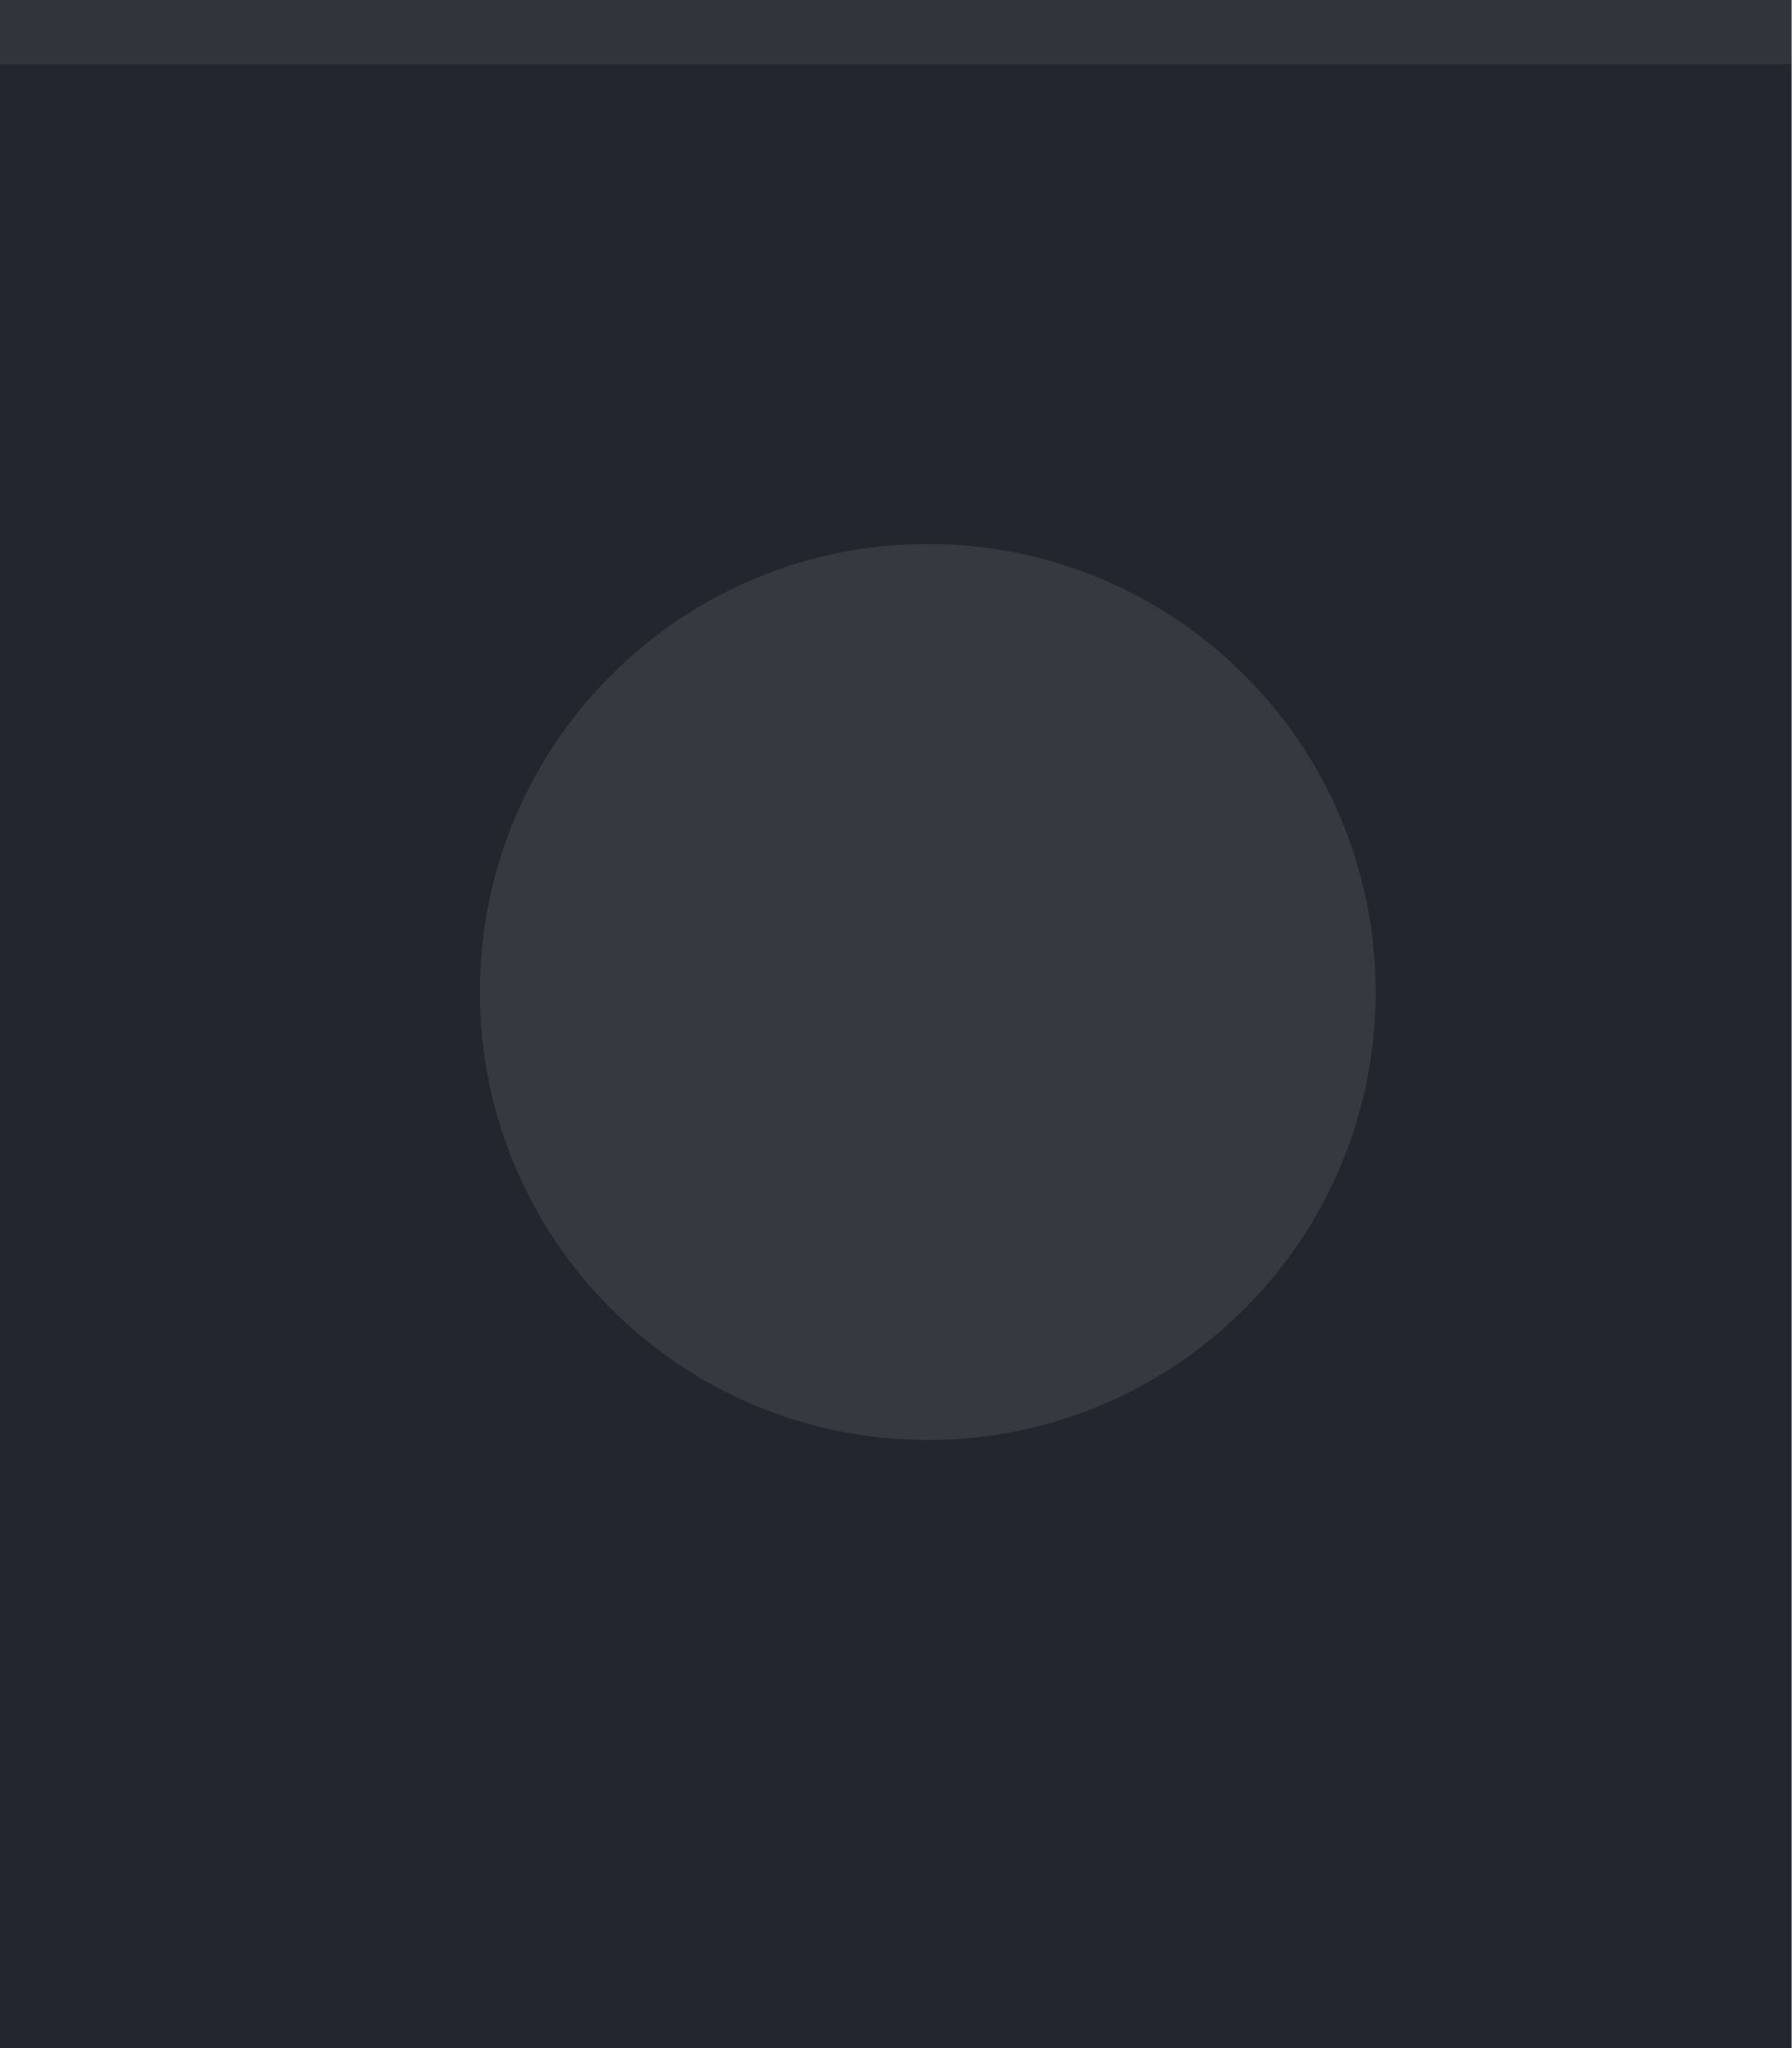
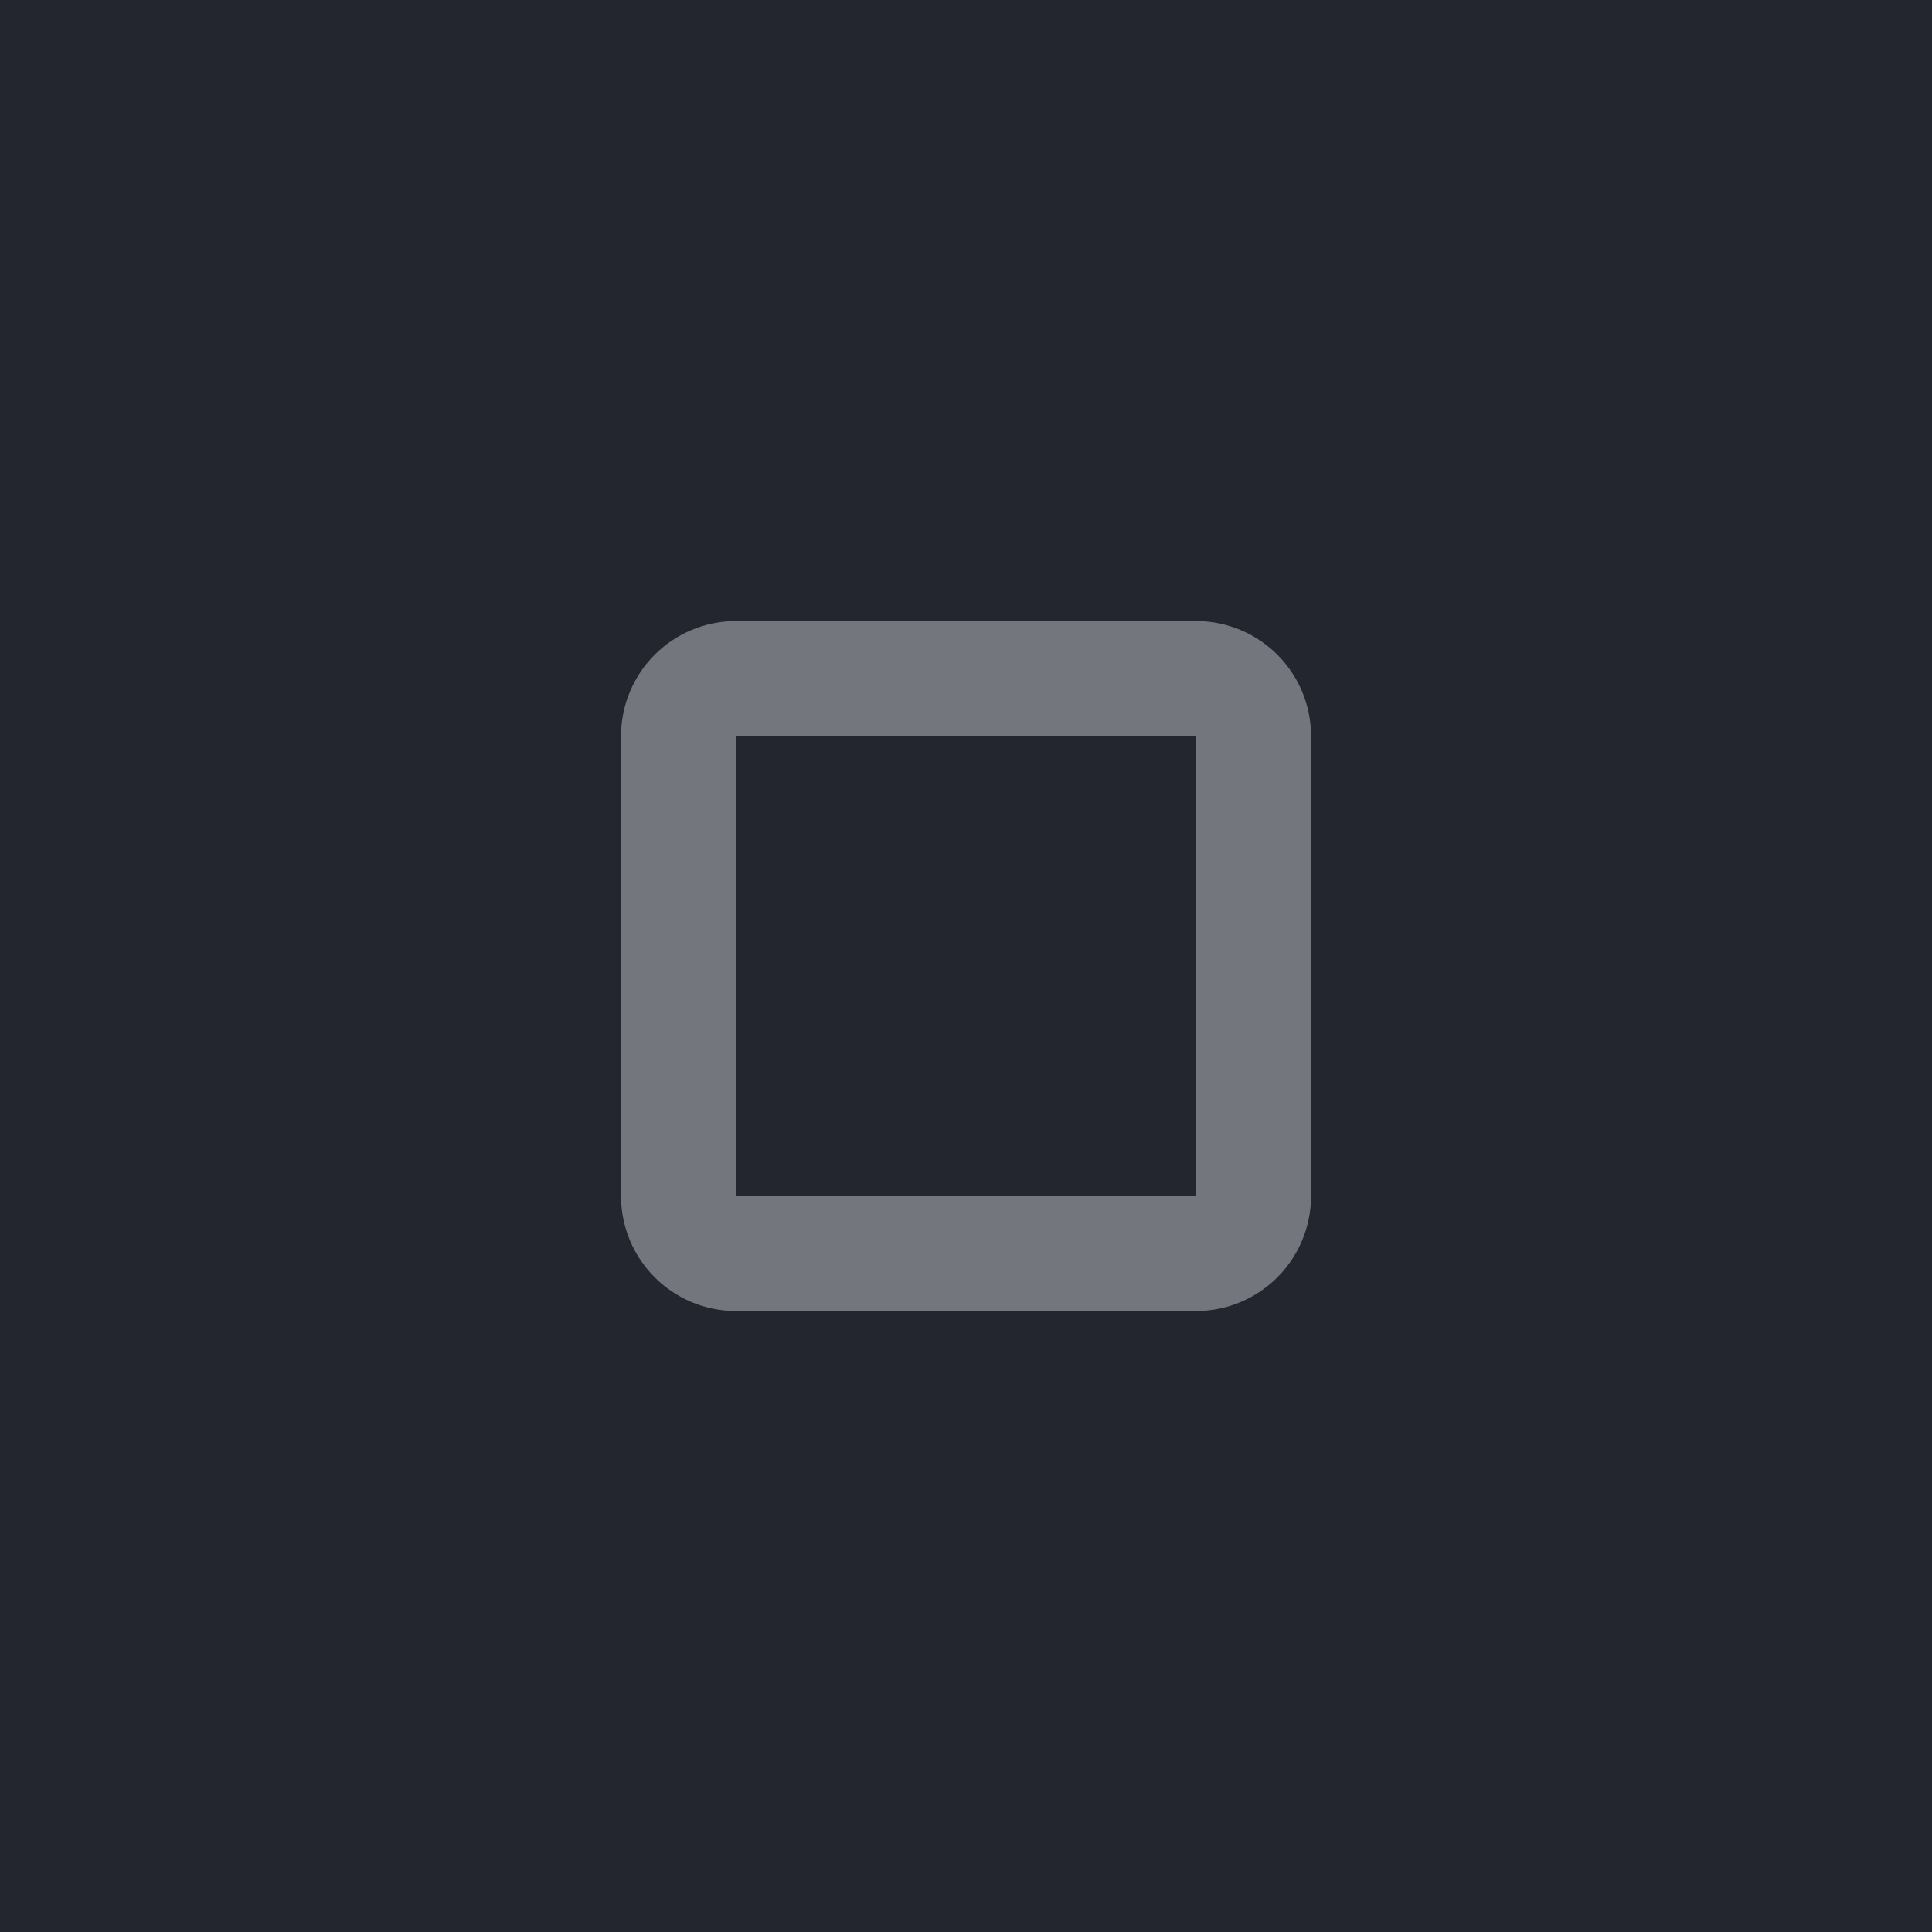
- <svg xmlns="http://www.w3.org/2000/svg" width="28" height="32" viewBox="0 0 28 32" id="svg4142" version="1.1">
+ <svg xmlns="http://www.w3.org/2000/svg" width="28" height="28" viewBox="0 0 28 28" id="svg4142" version="1.1">
  <defs id="defs4144" />
-   <g id="layer1" transform="translate(0,-1020.362)">
-     <rect style="opacity:1;fill:#23262E;fill-opacity:1;fill-rule:evenodd;stroke:none;stroke-width:2.745;stroke-linecap:butt;stroke-linejoin:miter;stroke-miterlimit:4;stroke-dasharray:none;stroke-dashoffset:478.437;stroke-opacity:1" id="rect4741" width="28" height="32" x="0" y="1020.362" />
-     <circle style="fill:#eceff1;fill-opacity:0.1;stroke:none;stroke-width:0.5;stroke-linejoin:miter;stroke-miterlimit:4;stroke-dasharray:none;stroke-opacity:1" id="path2994" cx="1038.059" cy="13.018" r="12" transform="matrix(0,1,-1,0,0,0)" />
-     <rect style="opacity:1;fill:#ffffff;fill-opacity:0.07;fill-rule:evenodd;stroke:none;stroke-width:2.745;stroke-linecap:butt;stroke-linejoin:miter;stroke-miterlimit:4;stroke-dasharray:none;stroke-dashoffset:478.437;stroke-opacity:1" id="rect4139" width="28" height="1" x="0" y="1020.362" />
-     <path id="path4096" style="fill:#373941;fill-opacity:1;fill-rule:evenodd;stroke:none;stroke-width:0.013" d="m 14.5,1042.862 c 3.866,0 7,-3.134 7,-7 0,-3.866 -3.134,-7 -7,-7 -3.866,0 -7,3.134 -7,7 0,3.866 3.134,7 7,7" />
+   <g id="layer1" transform="translate(0,-1024.362)">
+     <rect style="opacity:1;fill:#23262e;fill-opacity:1;fill-rule:evenodd;stroke:none;stroke-width:2.745;stroke-linecap:butt;stroke-linejoin:miter;stroke-miterlimit:4;stroke-dasharray:none;stroke-dashoffset:478.437;stroke-opacity:1" id="rect4741" width="28" height="32" x="0" y="1020.362" />
+     <circle style="fill:#eceff1;fill-opacity:0.1;stroke:none;stroke-width:0.5;stroke-linejoin:miter;stroke-miterlimit:4;stroke-dasharray:none;stroke-opacity:1" id="path2994" cx="1036.362" cy="13" r="12" transform="rotate(90)" />
+     <rect style="opacity:1;fill:#ffffff;fill-opacity:0.07;fill-rule:evenodd;stroke:none;stroke-width:2.745;stroke-linecap:butt;stroke-linejoin:miter;stroke-miterlimit:4;stroke-dasharray:none;stroke-dashoffset:478.437;stroke-opacity:1" id="rect4959" width="28" height="1" x="0" y="1020.362" />
+     <rect style="opacity:1;fill:#31363d;fill-opacity:0;stroke:#eceff1;stroke-width:1.667;stroke-linejoin:round;stroke-miterlimit:3;stroke-dasharray:none;stroke-opacity:0.4;paint-order:markers fill stroke" id="rect818" width="8.333" height="8.333" x="9.834" y="1034.196" rx="0.833" ry="0.833" />
  </g>
</svg>
